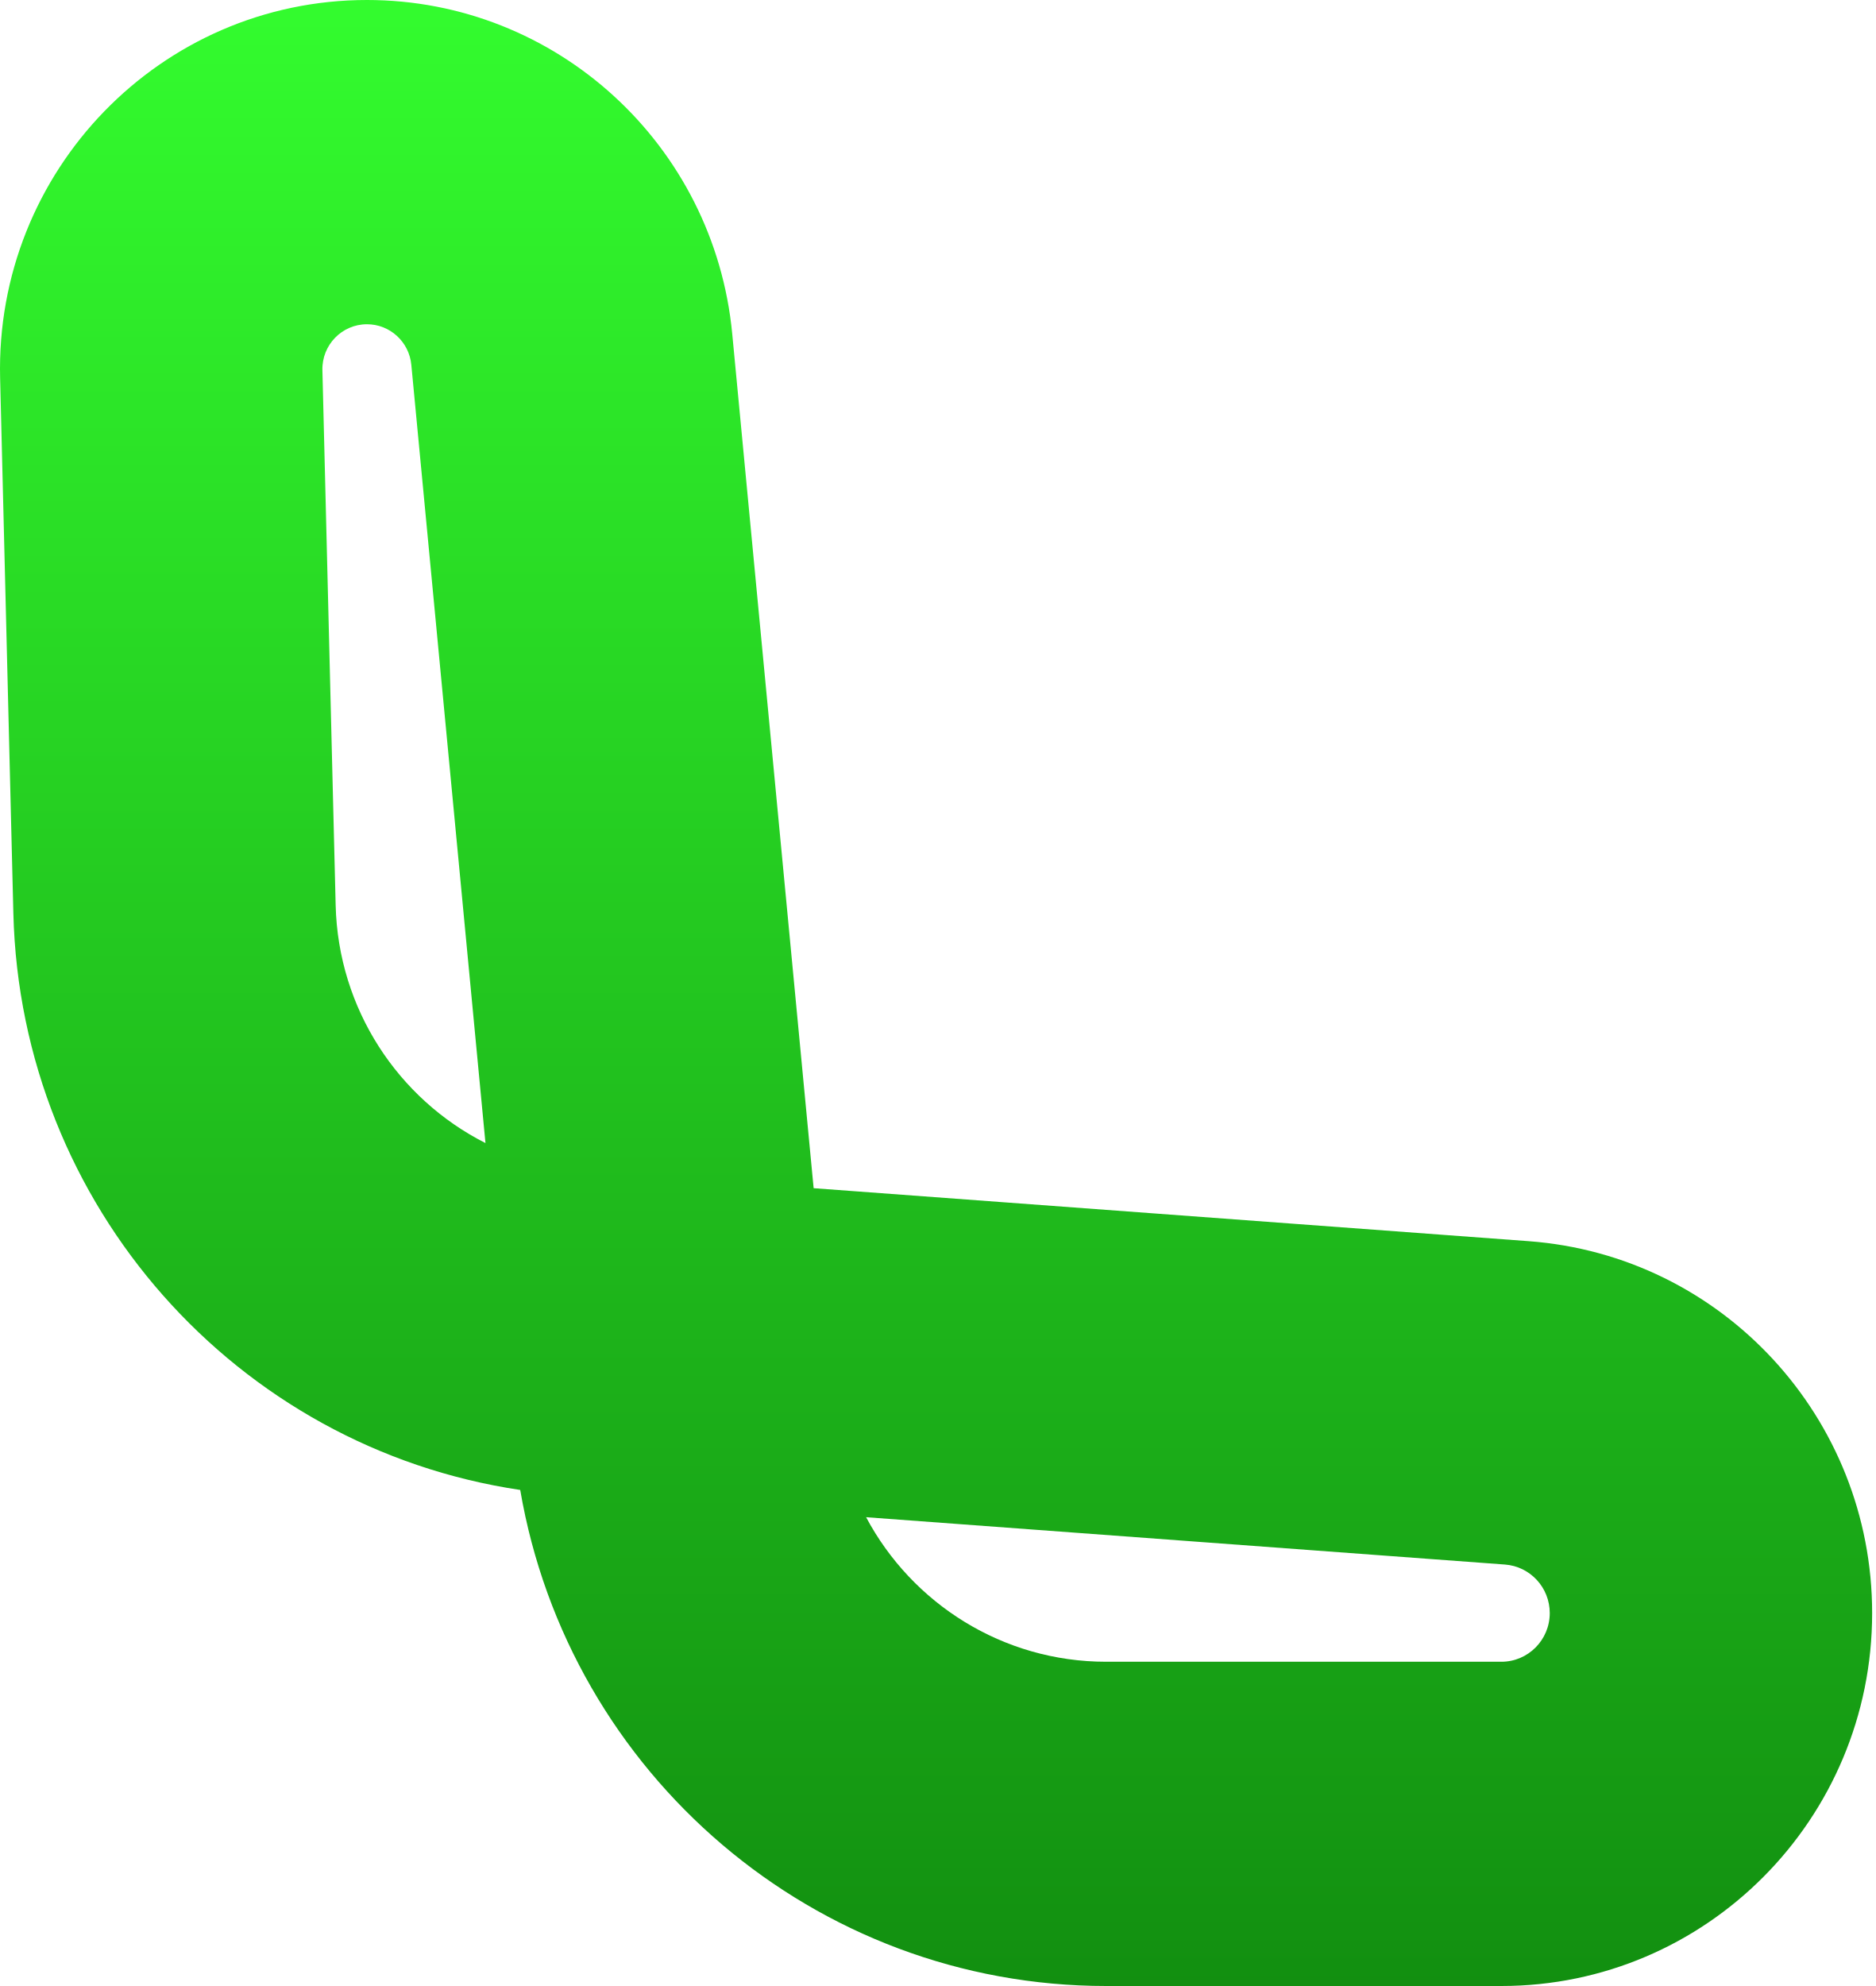
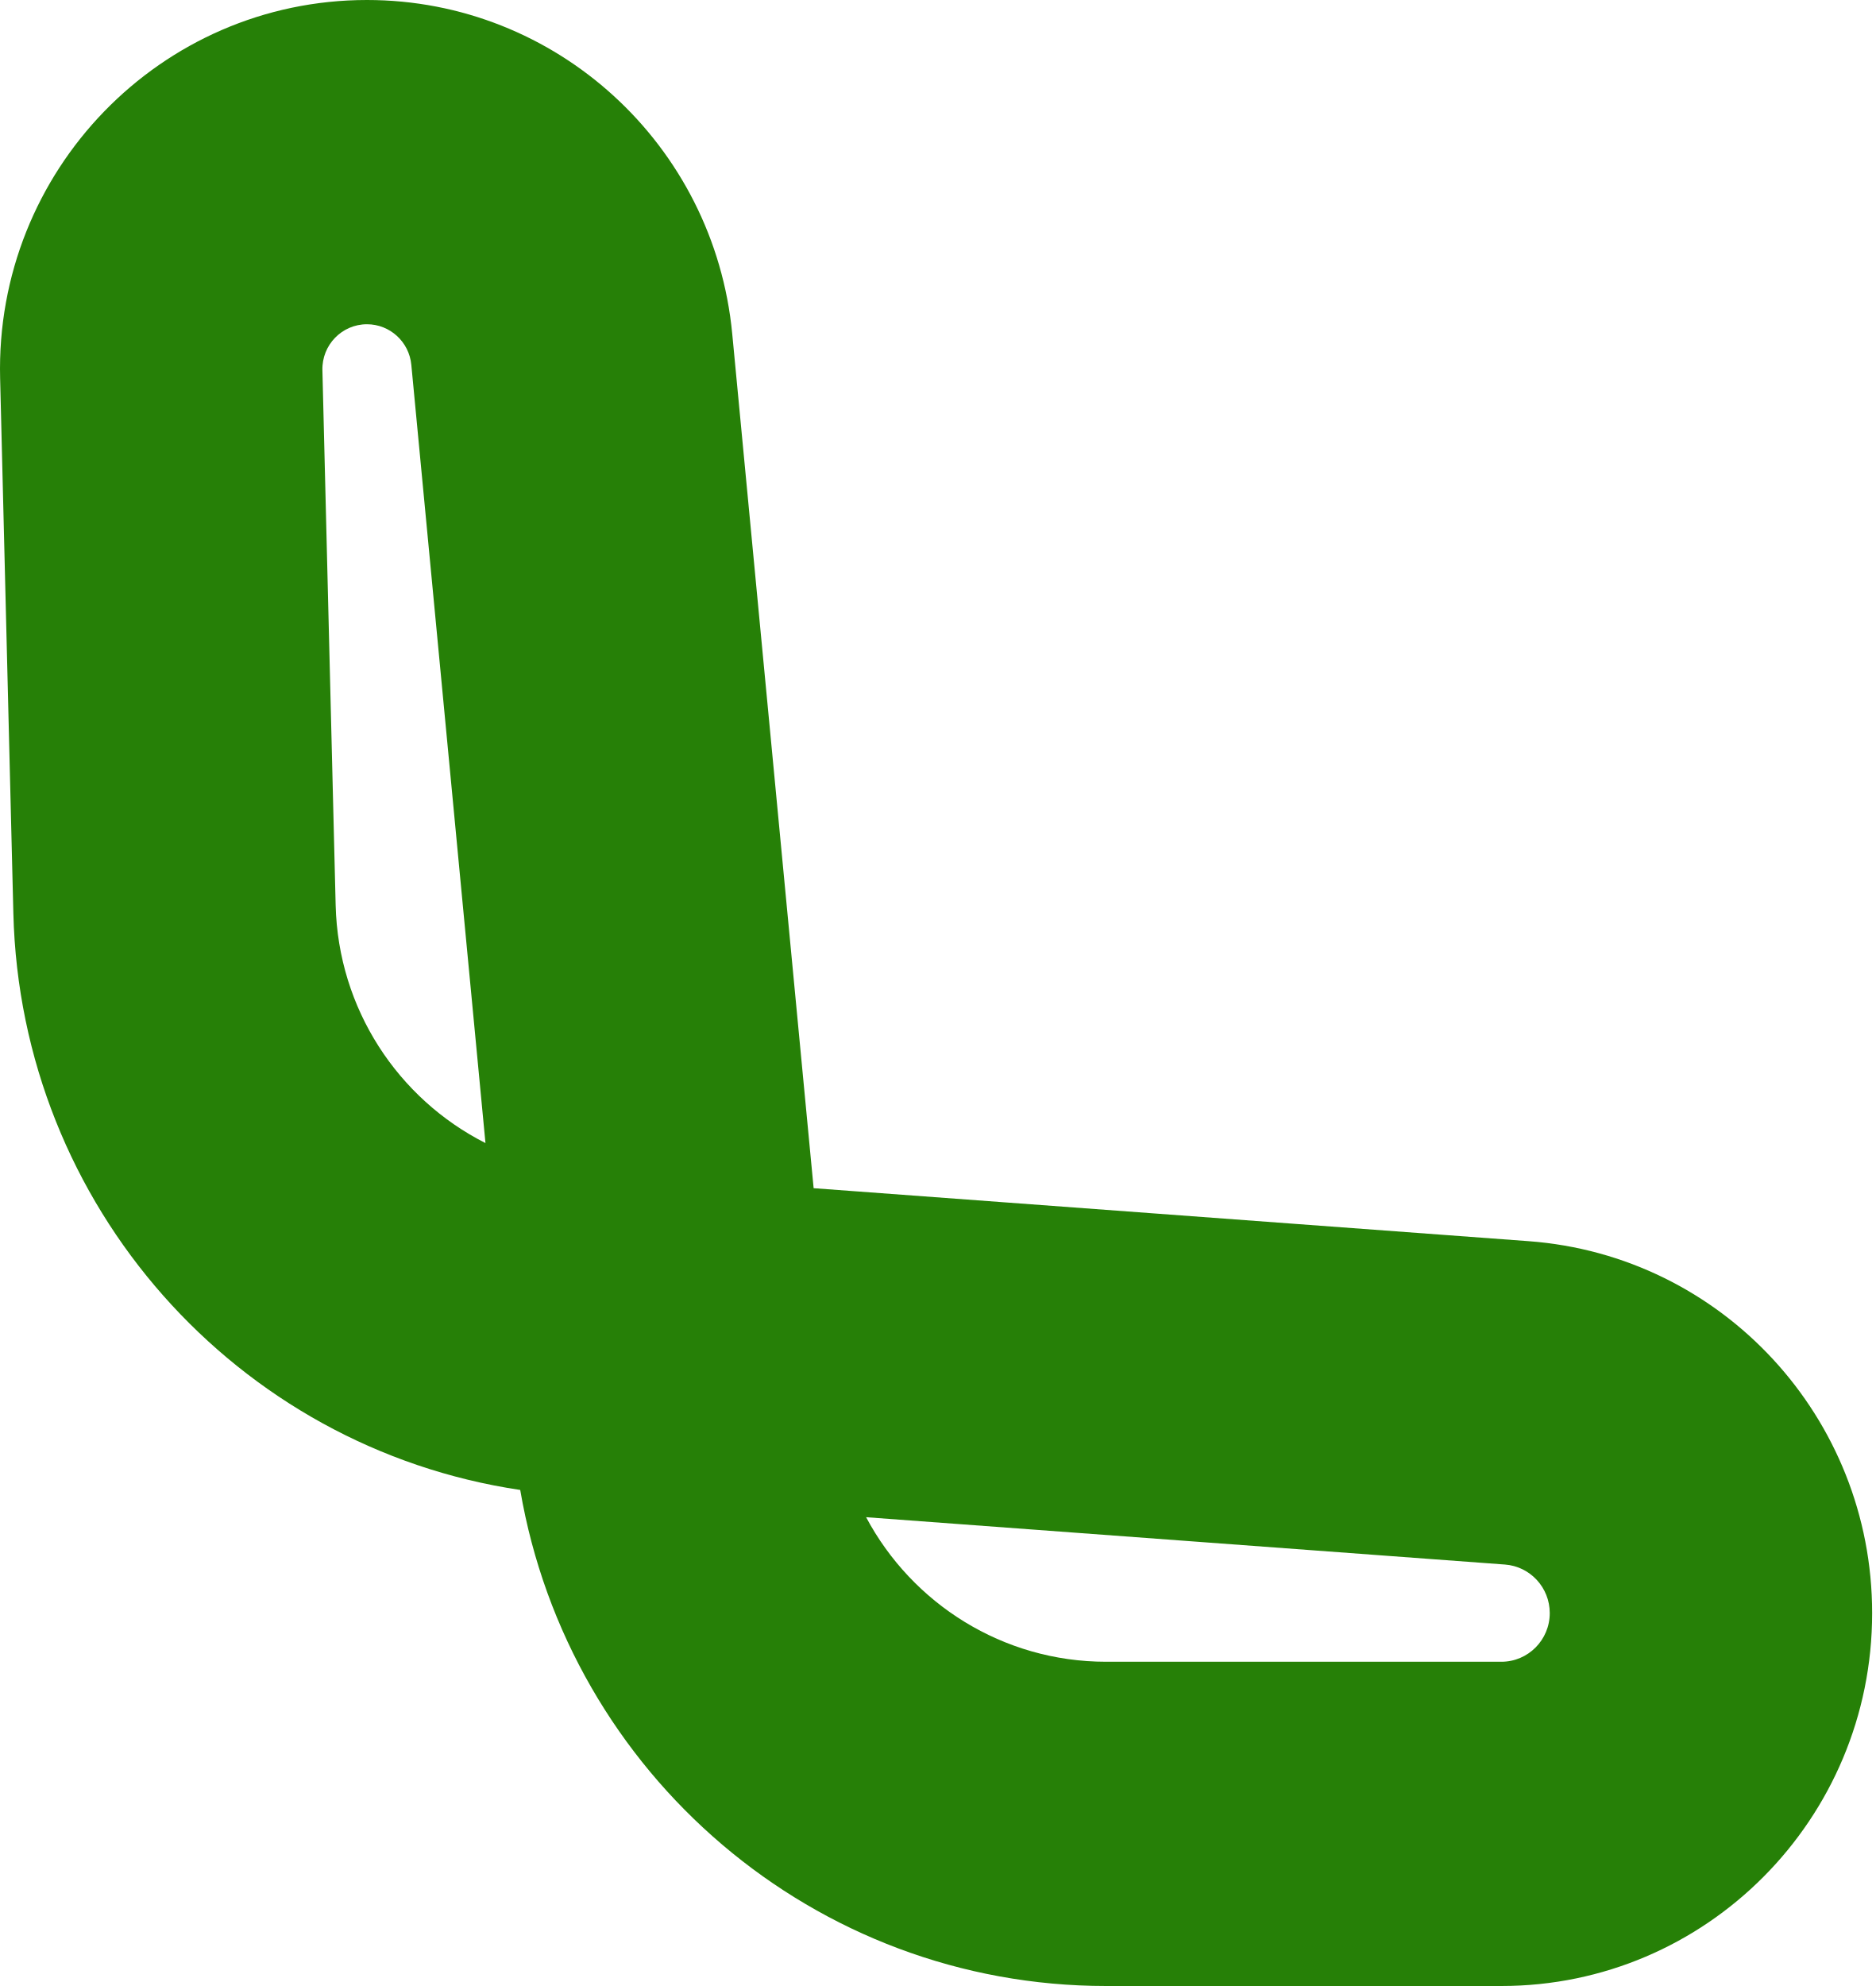
<svg xmlns="http://www.w3.org/2000/svg" width="170" height="180" viewBox="0 0 170 180" fill="none">
-   <path fill-rule="evenodd" clip-rule="evenodd" d="M47.159 135.041C51.572 160.819 73.867 180 100.272 180L136.101 180C154.665 180 169.714 164.867 169.714 146.201C169.714 128.497 156.129 113.793 138.571 112.493L73.758 107.691L66.379 30.259C64.744 13.1 50.408 -4.6224e-06 33.266 -4.6224e-06C14.569 -4.6224e-06 -0.455 15.488 0.011 34.282L1.211 82.779C1.867 109.29 21.448 131.213 47.159 135.041ZM78.514 137.511L136.424 141.801C138.715 141.971 140.489 143.89 140.489 146.201C140.489 148.637 138.524 150.612 136.101 150.612H100.272C90.919 150.612 82.693 145.356 78.514 137.511ZM44.009 103.601C36.096 99.597 30.66 91.453 30.428 82.048L29.227 33.551C29.171 31.269 30.995 29.388 33.266 29.388C35.347 29.388 37.088 30.979 37.287 33.062L44.009 103.601Z" fill="url(#paint0_linear_252_2458)" />
-   <defs>
-     <linearGradient id="paint0_linear_252_2458" x1="84.857" y1="180" x2="84.857" y2="-4.52995e-06" gradientUnits="userSpaceOnUse">
-       <stop stop-color="#128F10" />
-       <stop offset="1" stop-color="#33FC2E" />
-     </linearGradient>
-   </defs>
+   <path fill-rule="evenodd" clip-rule="evenodd" d="M47.159 135.041C51.572 160.819 73.867 180 100.272 180L136.101 180C154.665 180 169.714 164.867 169.714 146.201C169.714 128.497 156.129 113.793 138.571 112.493L73.758 107.691L66.379 30.259C64.744 13.1 50.408 -4.6224e-06 33.266 -4.6224e-06C14.569 -4.6224e-06 -0.455 15.488 0.011 34.282L1.211 82.779C1.867 109.29 21.448 131.213 47.159 135.041ZM78.514 137.511L136.424 141.801C138.715 141.971 140.489 143.89 140.489 146.201C140.489 148.637 138.524 150.612 136.101 150.612H100.272C90.919 150.612 82.693 145.356 78.514 137.511ZM44.009 103.601C36.096 99.597 30.66 91.453 30.428 82.048L29.227 33.551C29.171 31.269 30.995 29.388 33.266 29.388C35.347 29.388 37.088 30.979 37.287 33.062L44.009 103.601Z" fill="#268007" />
</svg>
